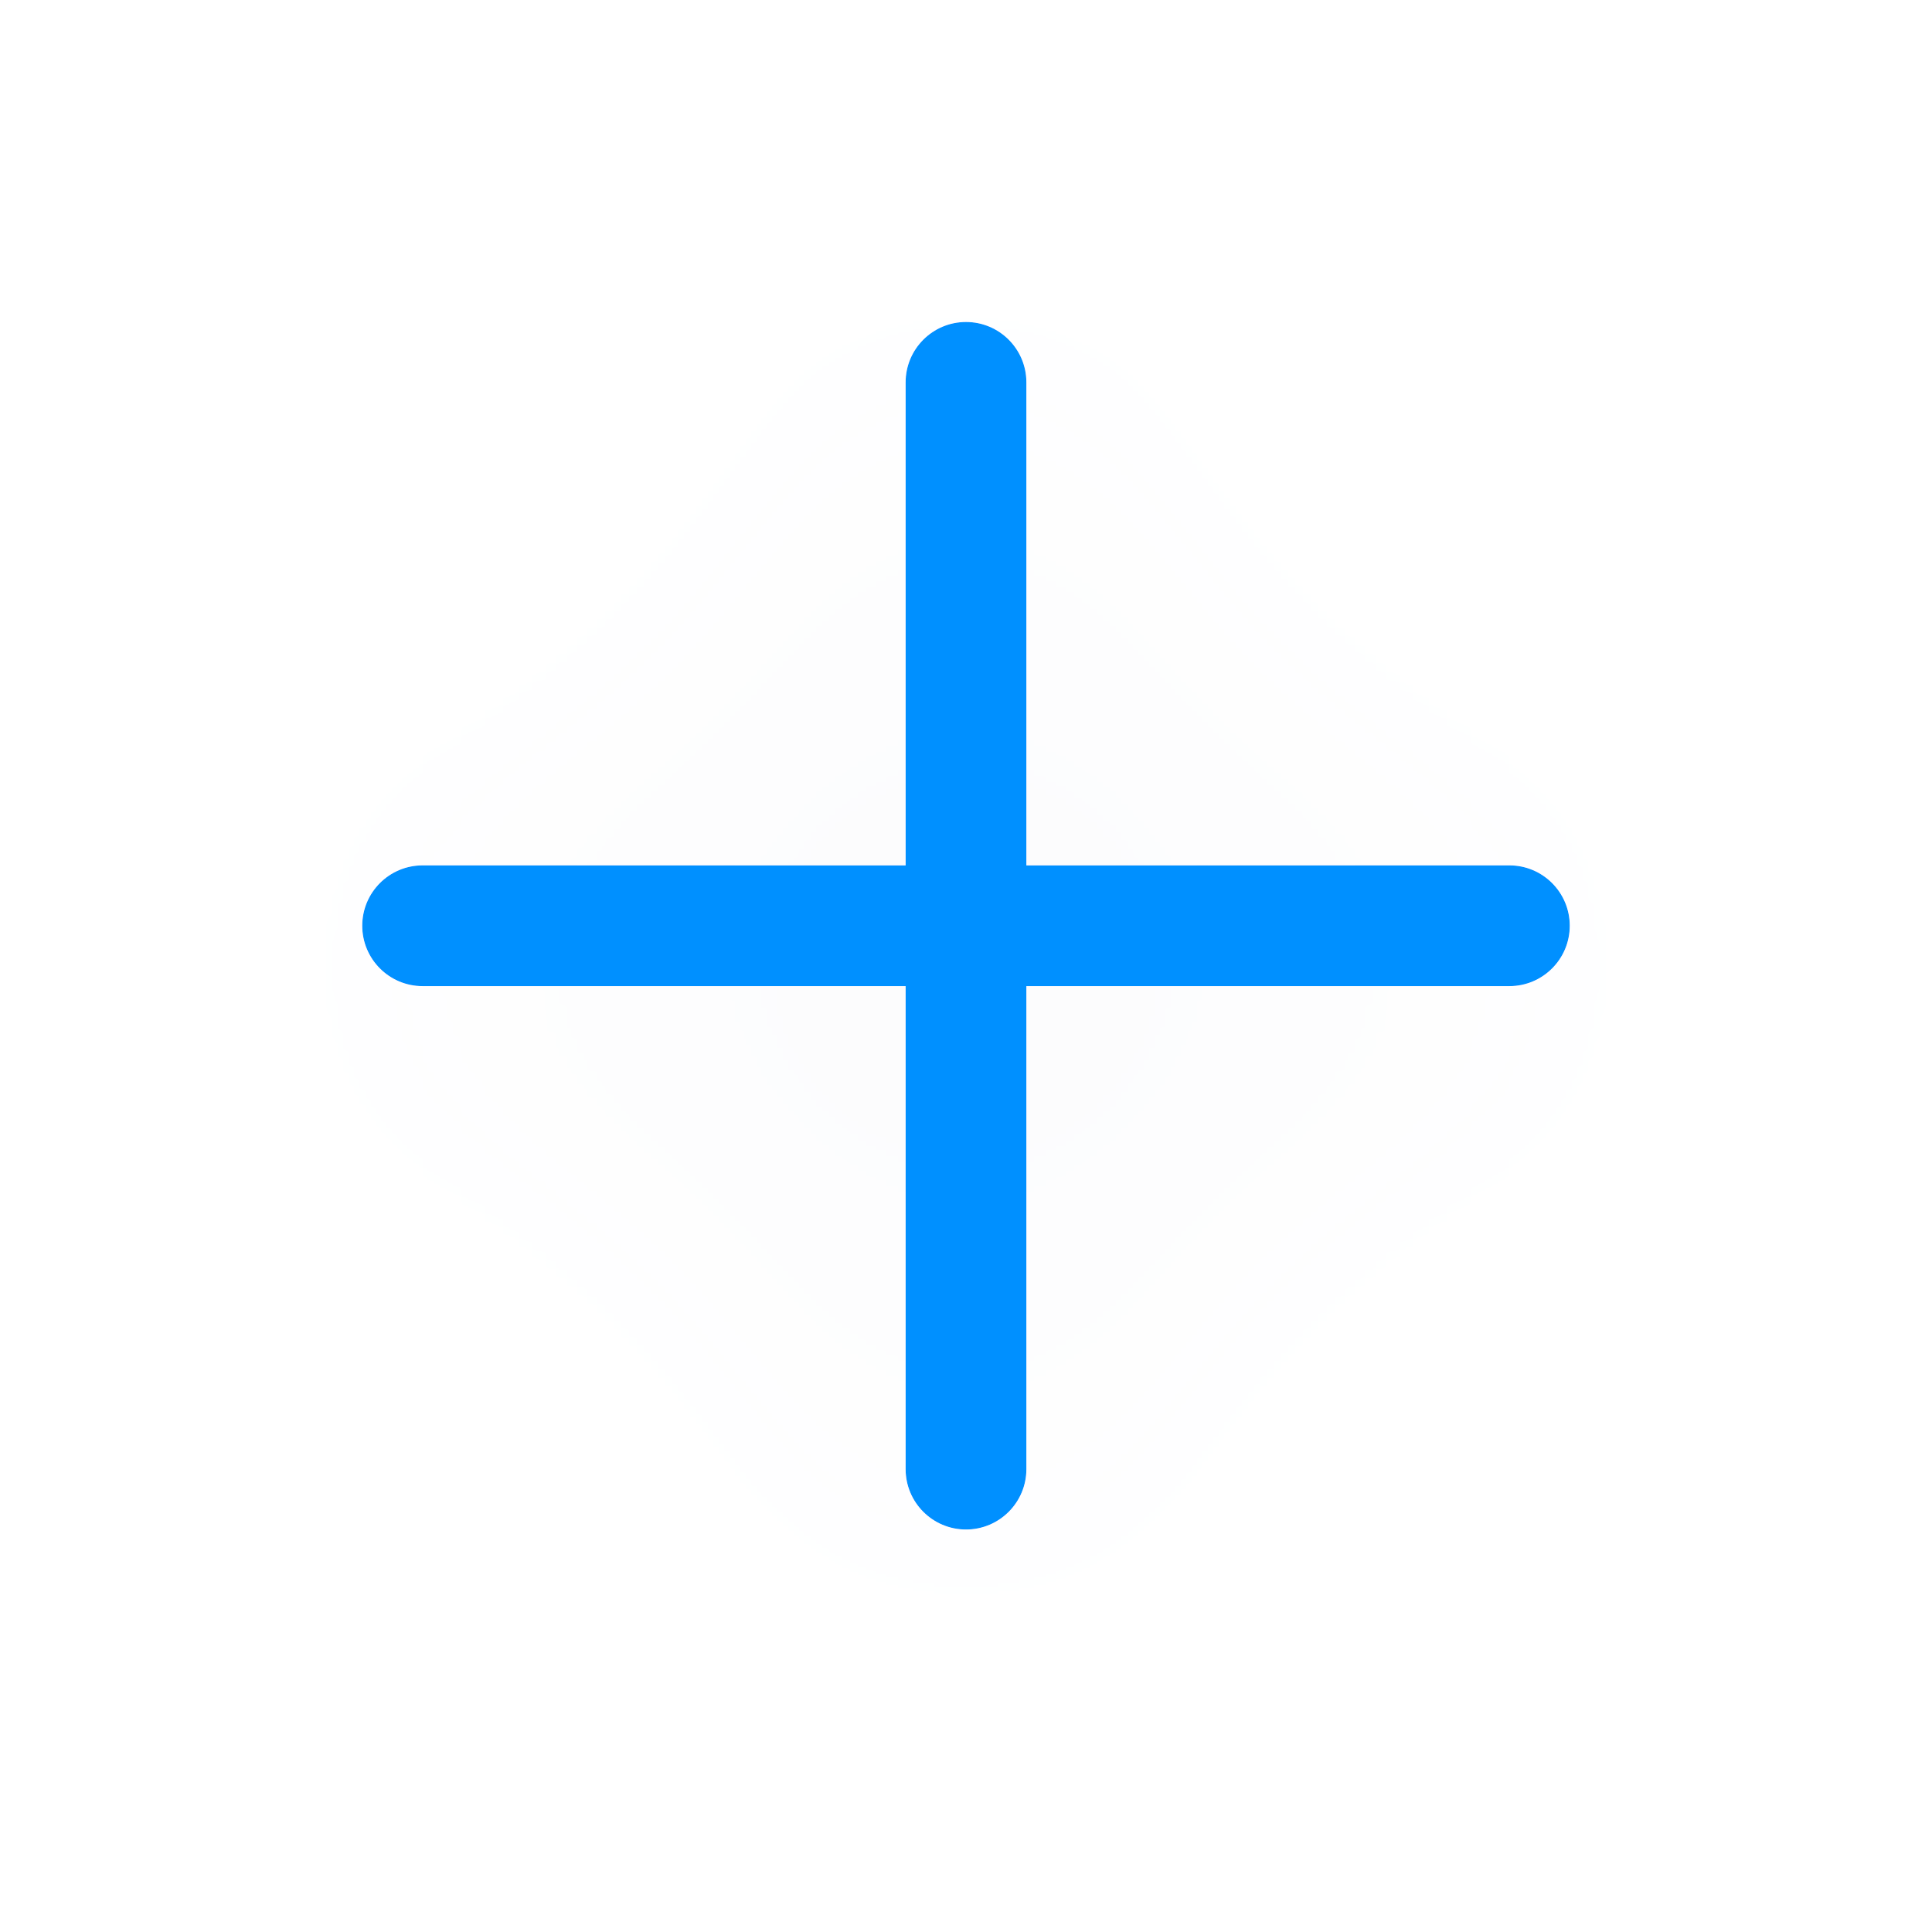
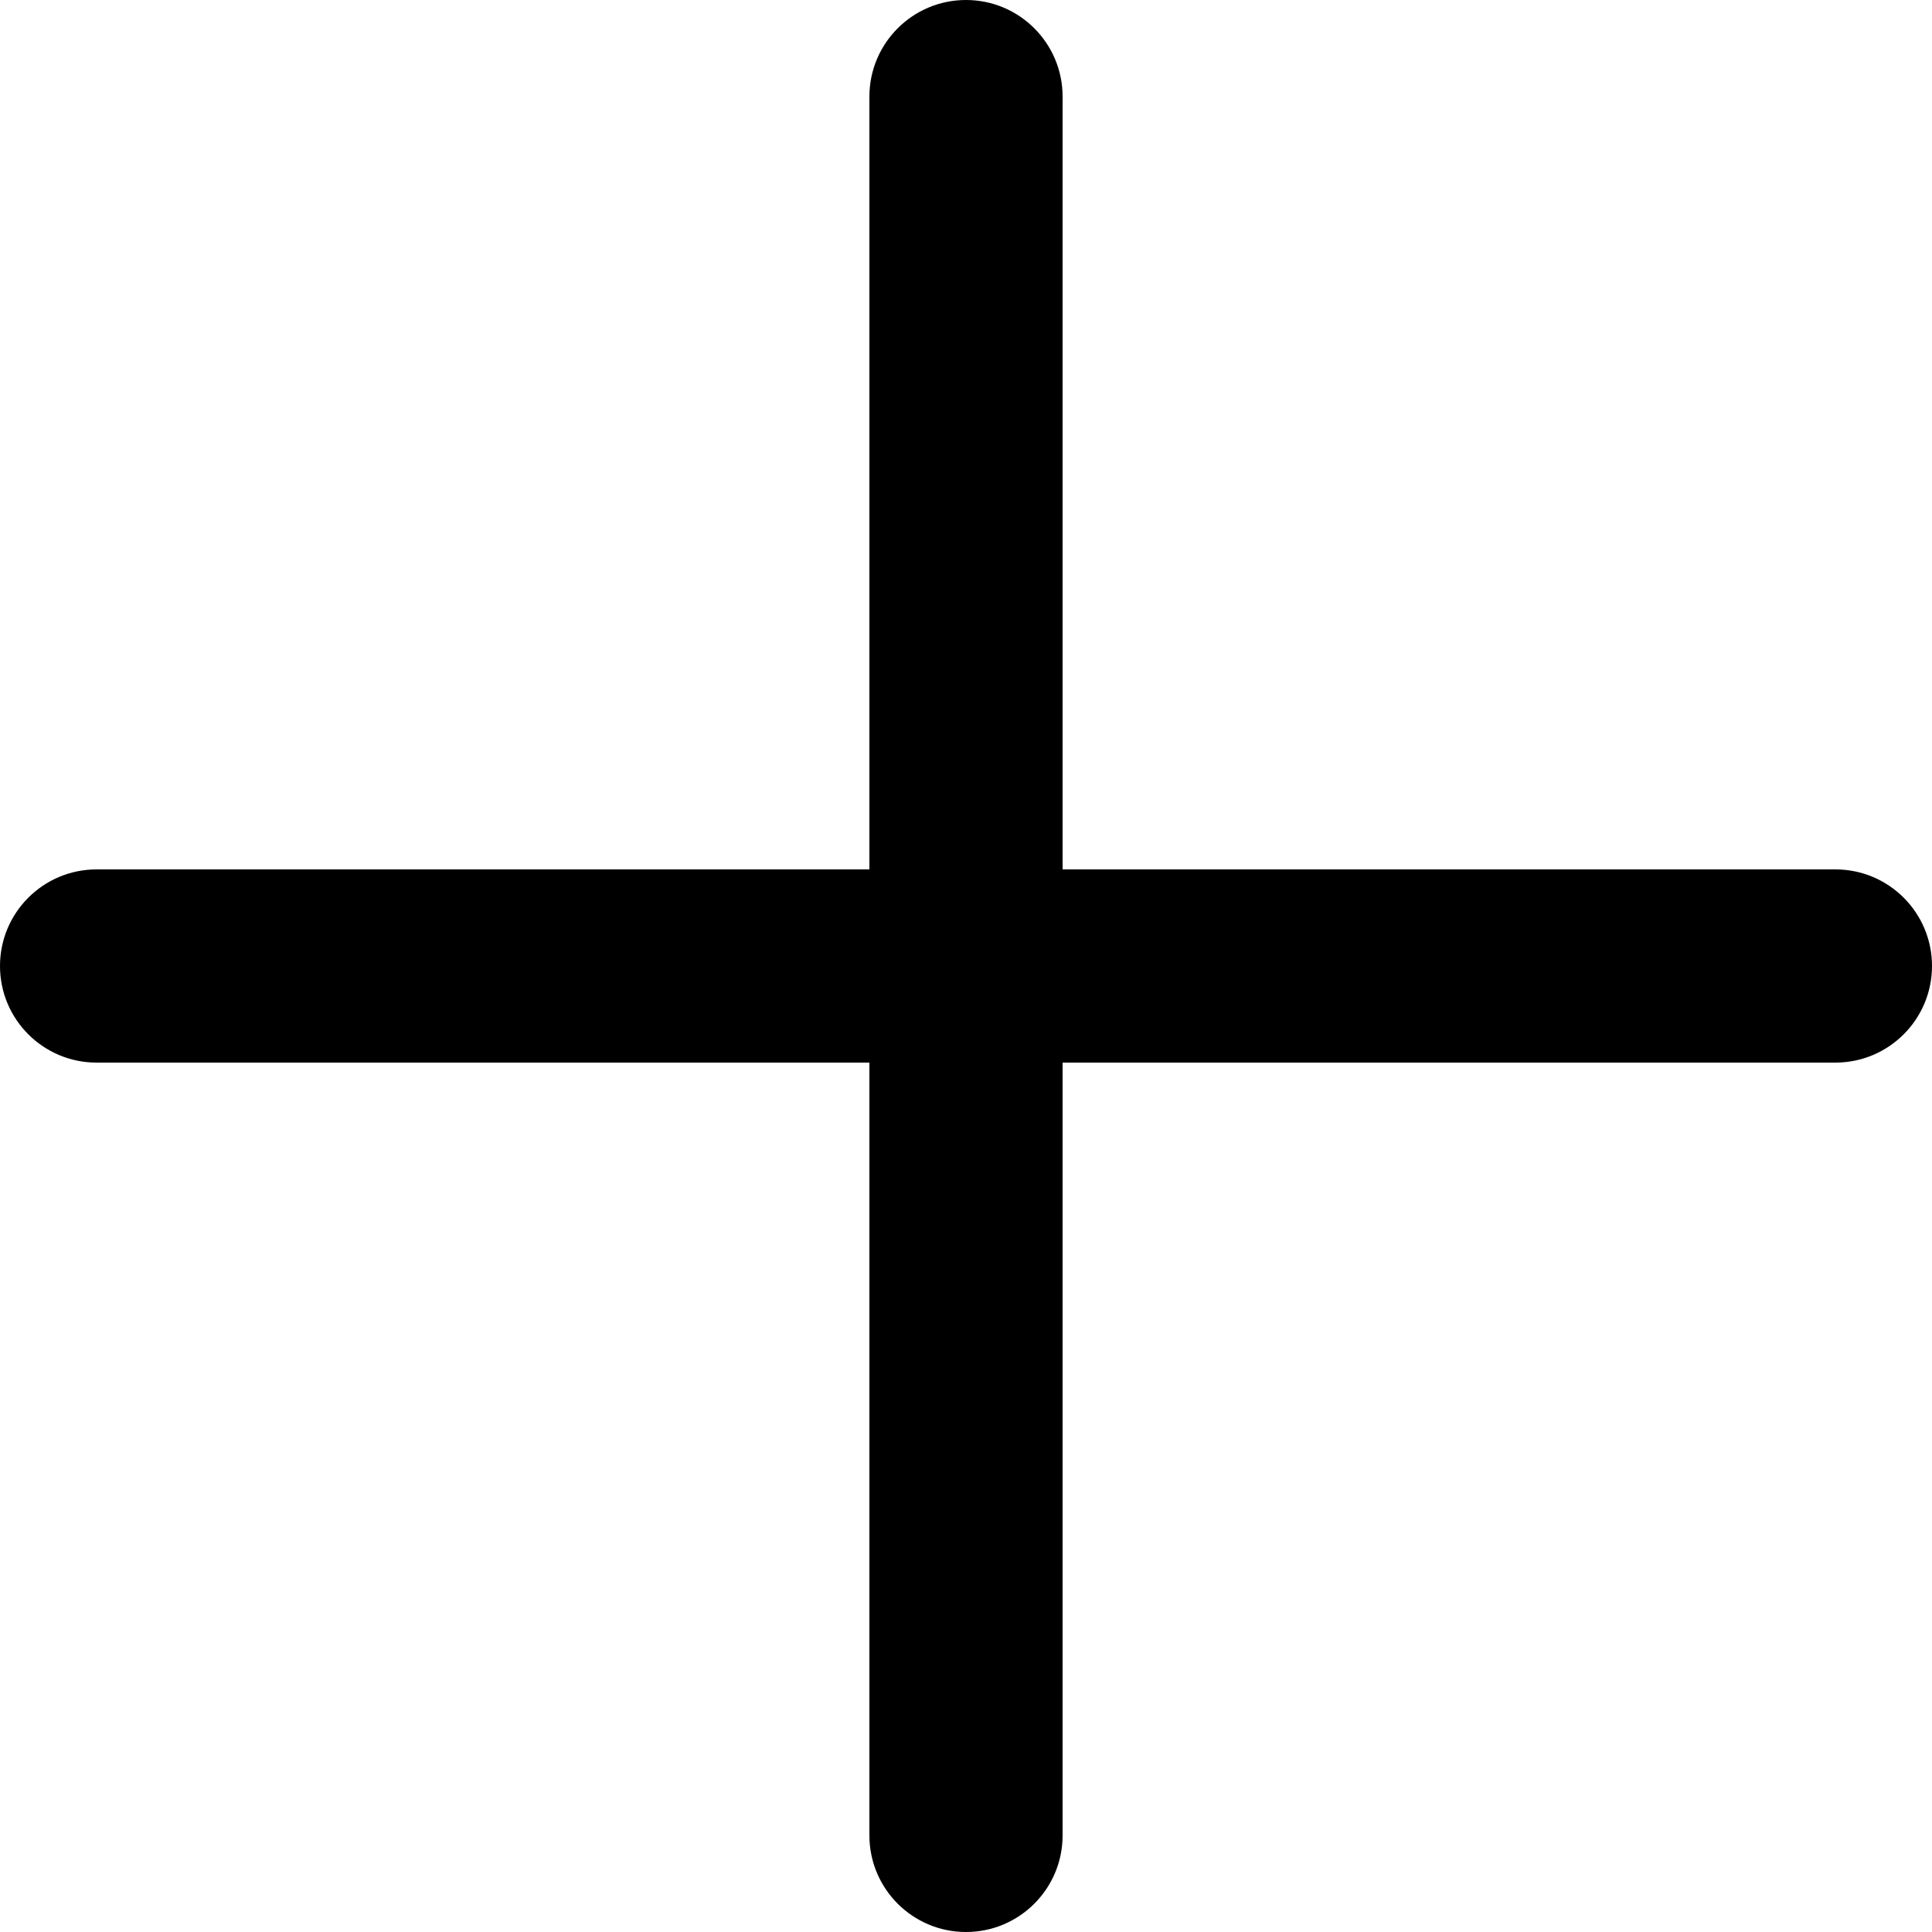
- <svg xmlns="http://www.w3.org/2000/svg" width="48px" height="48px" viewBox="0 0 48 48" version="1.1">
+ <svg xmlns="http://www.w3.org/2000/svg" viewBox="0 0 10 10">
  <defs>
-     <filter x="-11.7%" y="-11.3%" width="123.3%" height="123.3%" filterUnits="objectBoundingBox" id="filter-1">
-       <feOffset dx="0" dy="1" in="SourceAlpha" result="shadowOffsetOuter1" />
-       <feGaussianBlur stdDeviation="5" in="shadowOffsetOuter1" result="shadowBlurOuter1" />
-       <feComposite in="shadowBlurOuter1" in2="SourceAlpha" operator="out" result="shadowBlurOuter1" />
-       <feColorMatrix values="0 0 0 0 0.933   0 0 0 0 0.937   0 0 0 0 0.961  0 0 0 1 0" type="matrix" in="shadowBlurOuter1" result="shadowMatrixOuter1" />
-       <feMerge>
-         <feMergeNode in="shadowMatrixOuter1" />
-         <feMergeNode in="SourceGraphic" />
-       </feMerge>
-     </filter>
+     <style>.cls-1{ fill-rule:evenodd;}</style>
  </defs>
-   <g id="Page-1" stroke="none" stroke-width="1" fill="none" fill-rule="evenodd">
-     <g id="项目列表" transform="translate(-951, -553)" fill="#0590FF">
-       <g id="矩形" filter="url(#filter-1)" transform="translate(840, 458)">
-         <path d="M133.5,116.5 L133.5,104.5 C133.5,103.672 134.172,103 135,103 C135.828,103 136.5,103.672 136.5,104.5 L136.5,116.5 L148.5,116.5 C149.328,116.5 150,117.172 150,118 C150,118.828 149.328,119.5 148.5,119.5 L136.5,119.5 L136.5,131.5 C136.5,132.328 135.828,133 135,133 C134.172,133 133.5,132.328 133.5,131.5 L133.5,119.5 L121.5,119.5 C120.672,119.5 120,118.828 120,118 C120,117.172 120.672,116.5 121.5,116.5 L133.5,116.5 Z" id="项目列表_创建新项目" />
-       </g>
+   <g id="图层_2" data-name="图层 2">
+     <g id="图层_1-2" data-name="图层 1">
+       <path class="cls-1" d="M4.5,4.5V.5a.5.5,0,0,1,1,0v4h4a.5.5,0,0,1,0,1h-4v4a.5.5,0,0,1-1,0v-4H.5a.5.5,0,0,1,0-1Z" />
    </g>
  </g>
</svg>
